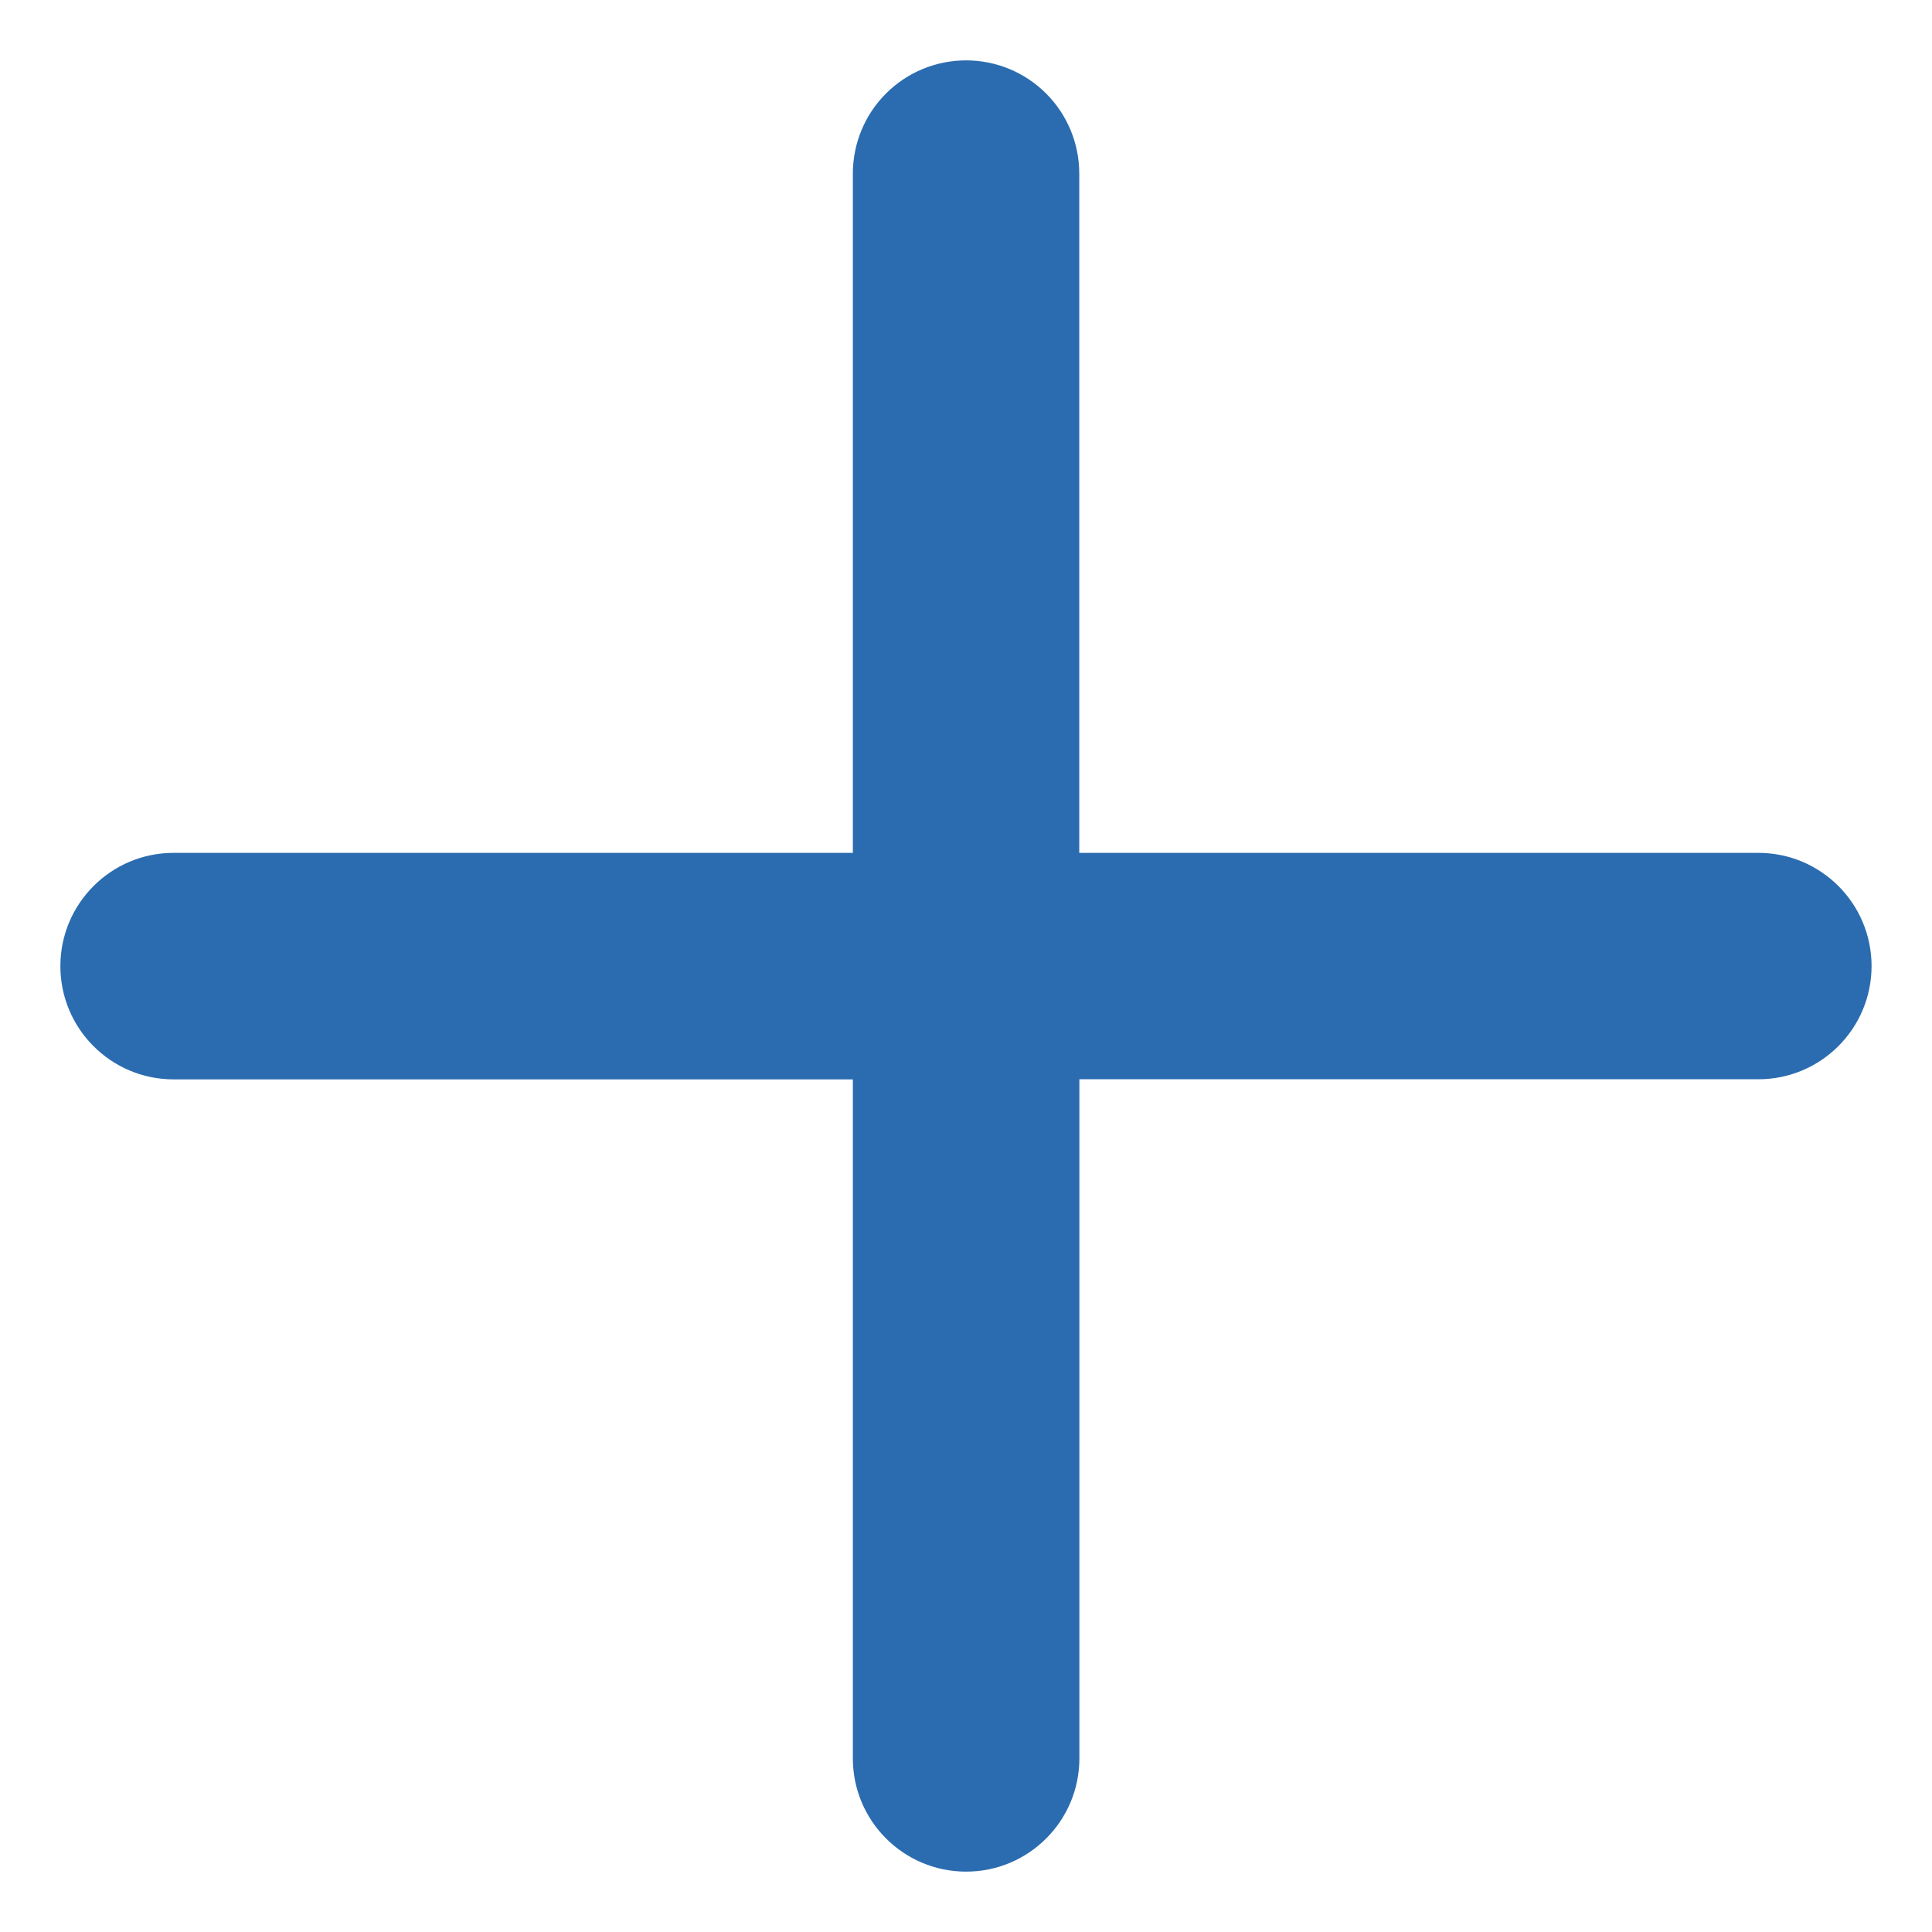
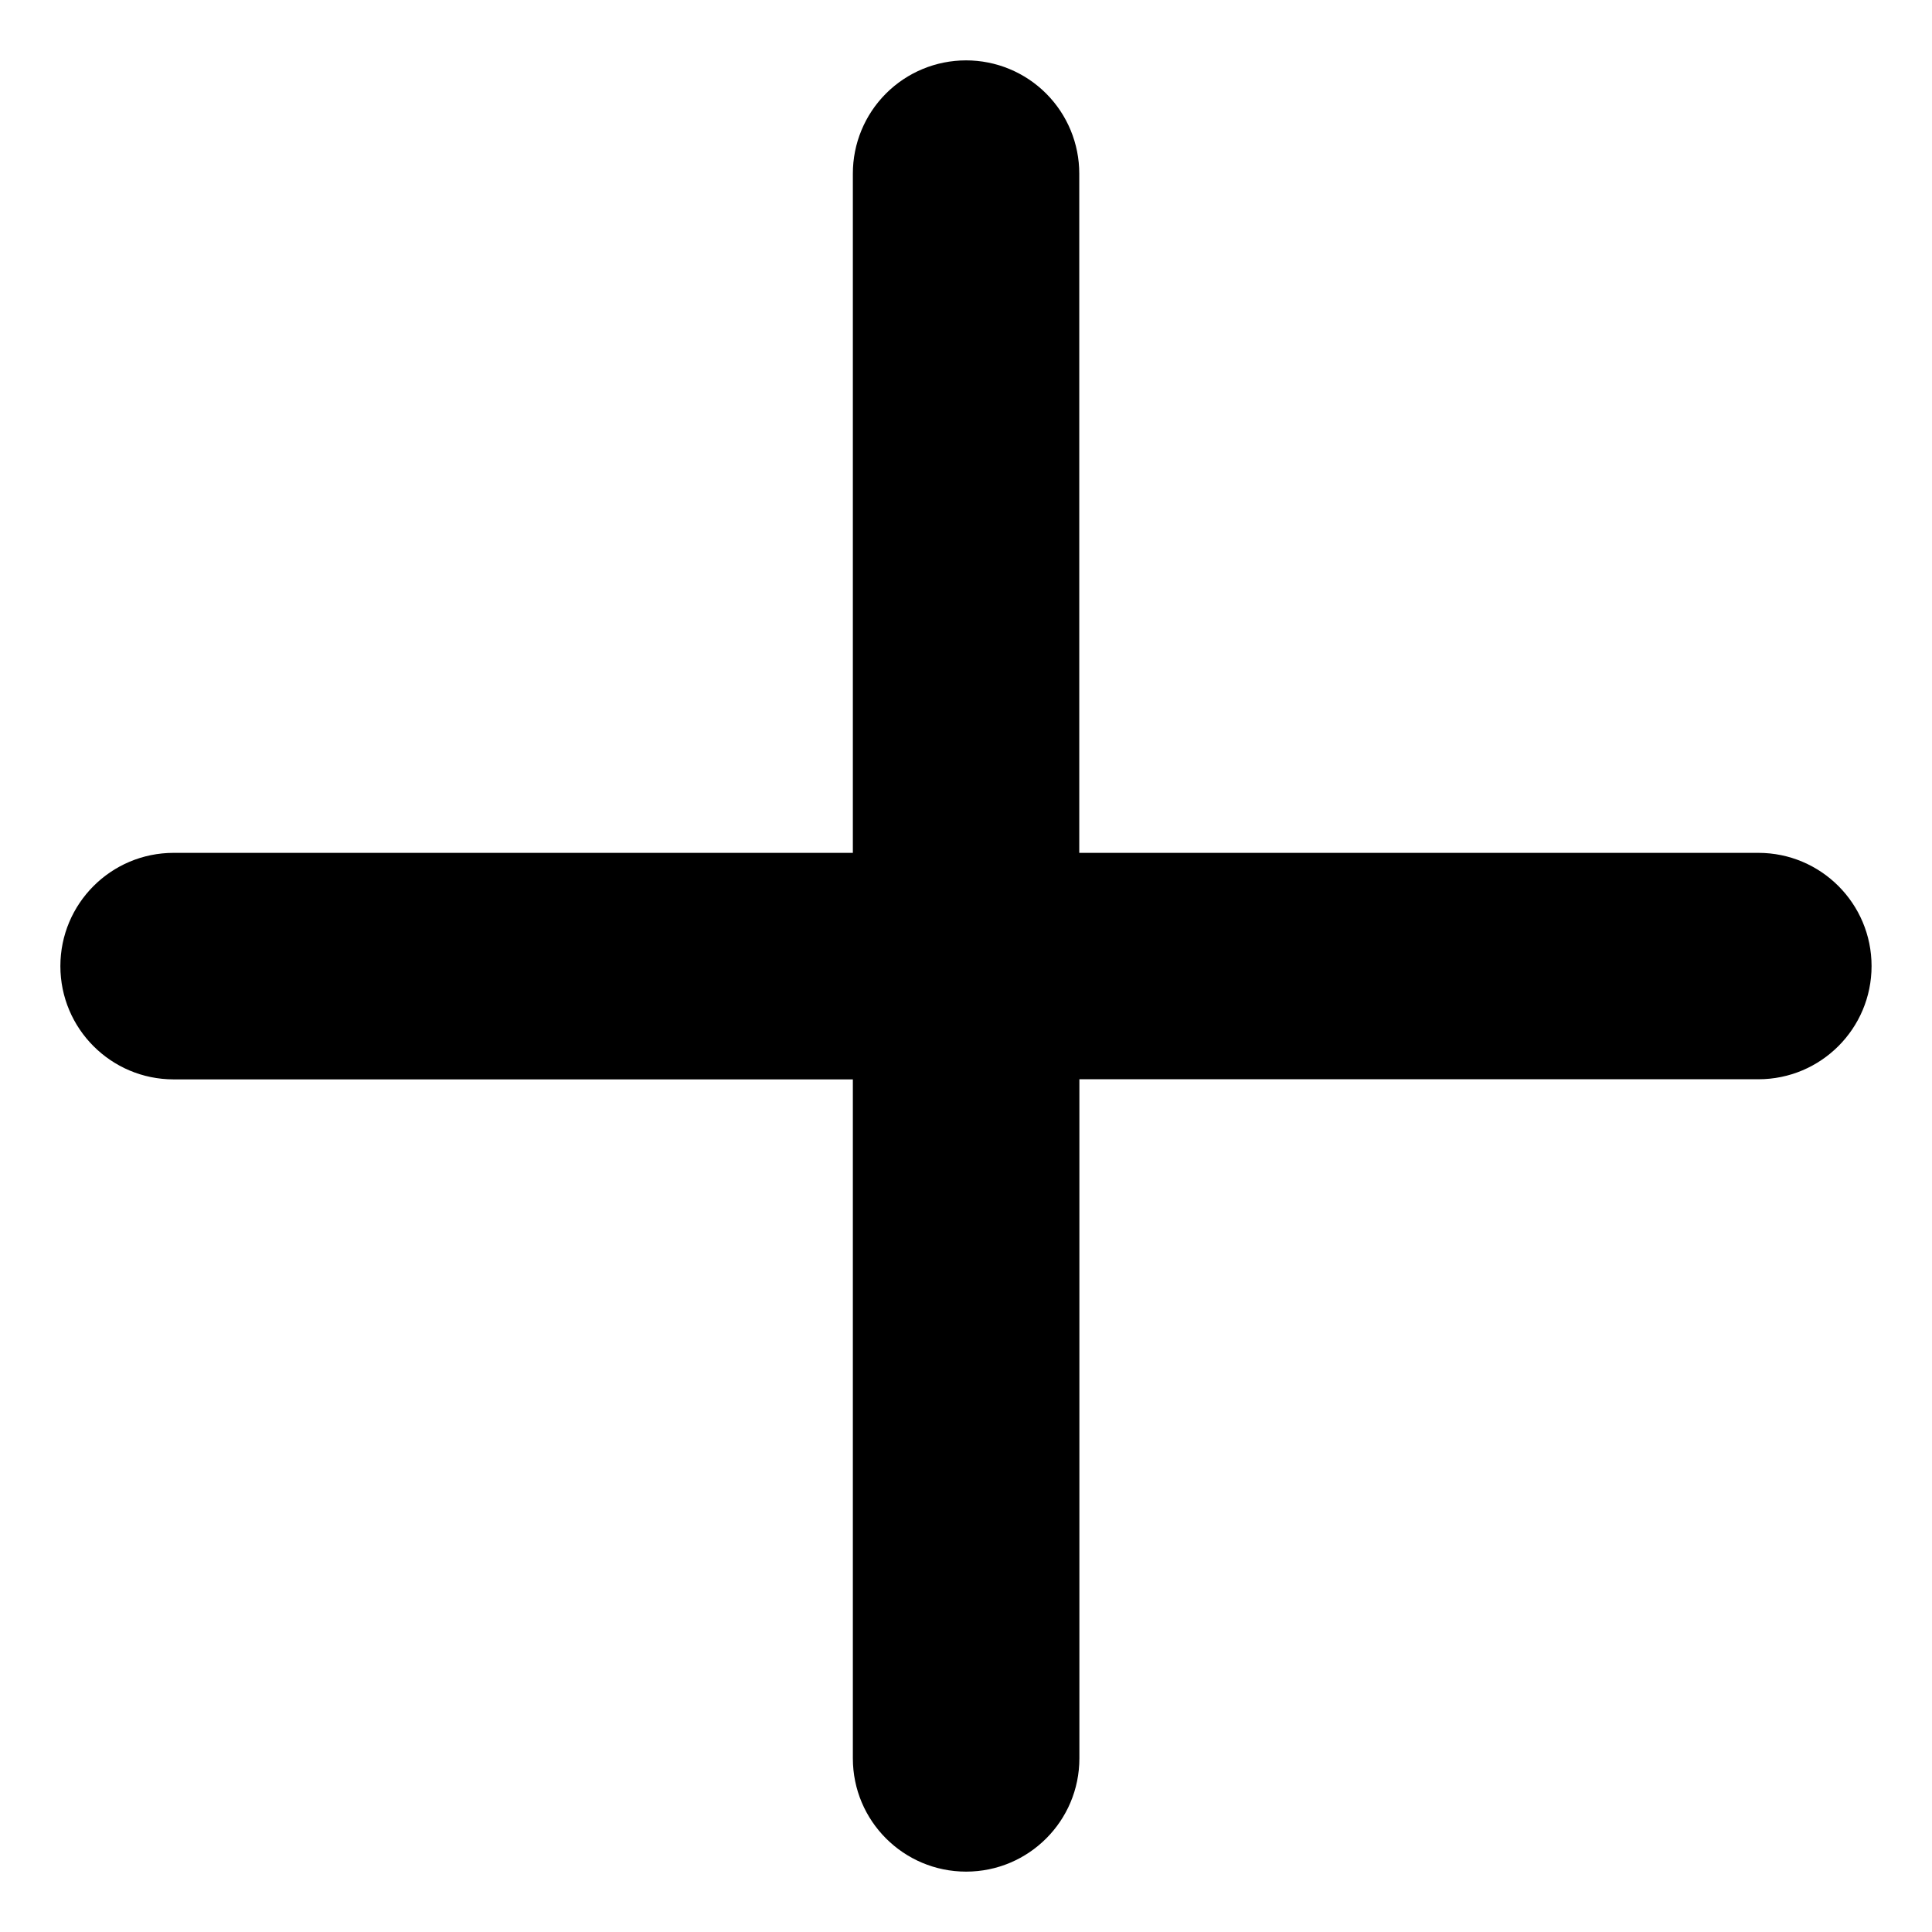
<svg xmlns="http://www.w3.org/2000/svg" width="16" height="16" viewBox="0 0 16 16" fill="none">
-   <path d="M8 .5a.937.937 0 0 1 .938.938v5.625h5.624a.937.937 0 0 1 0 1.875H8.939v5.624a.937.937 0 0 1-1.876 0V8.939H1.438a.937.937 0 1 1 0-1.876h5.625V1.438A.937.937 0 0 1 8 .5Z" fill="#2B6CB0" />
+   <path d="M8 .5a.937.937 0 0 1 .938.938v5.625h5.624a.937.937 0 0 1 0 1.875H8.939v5.624a.937.937 0 0 1-1.876 0V8.939H1.438a.937.937 0 1 1 0-1.876h5.625V1.438A.937.937 0 0 1 8 .5Z" fill="currentColor" />
</svg>
